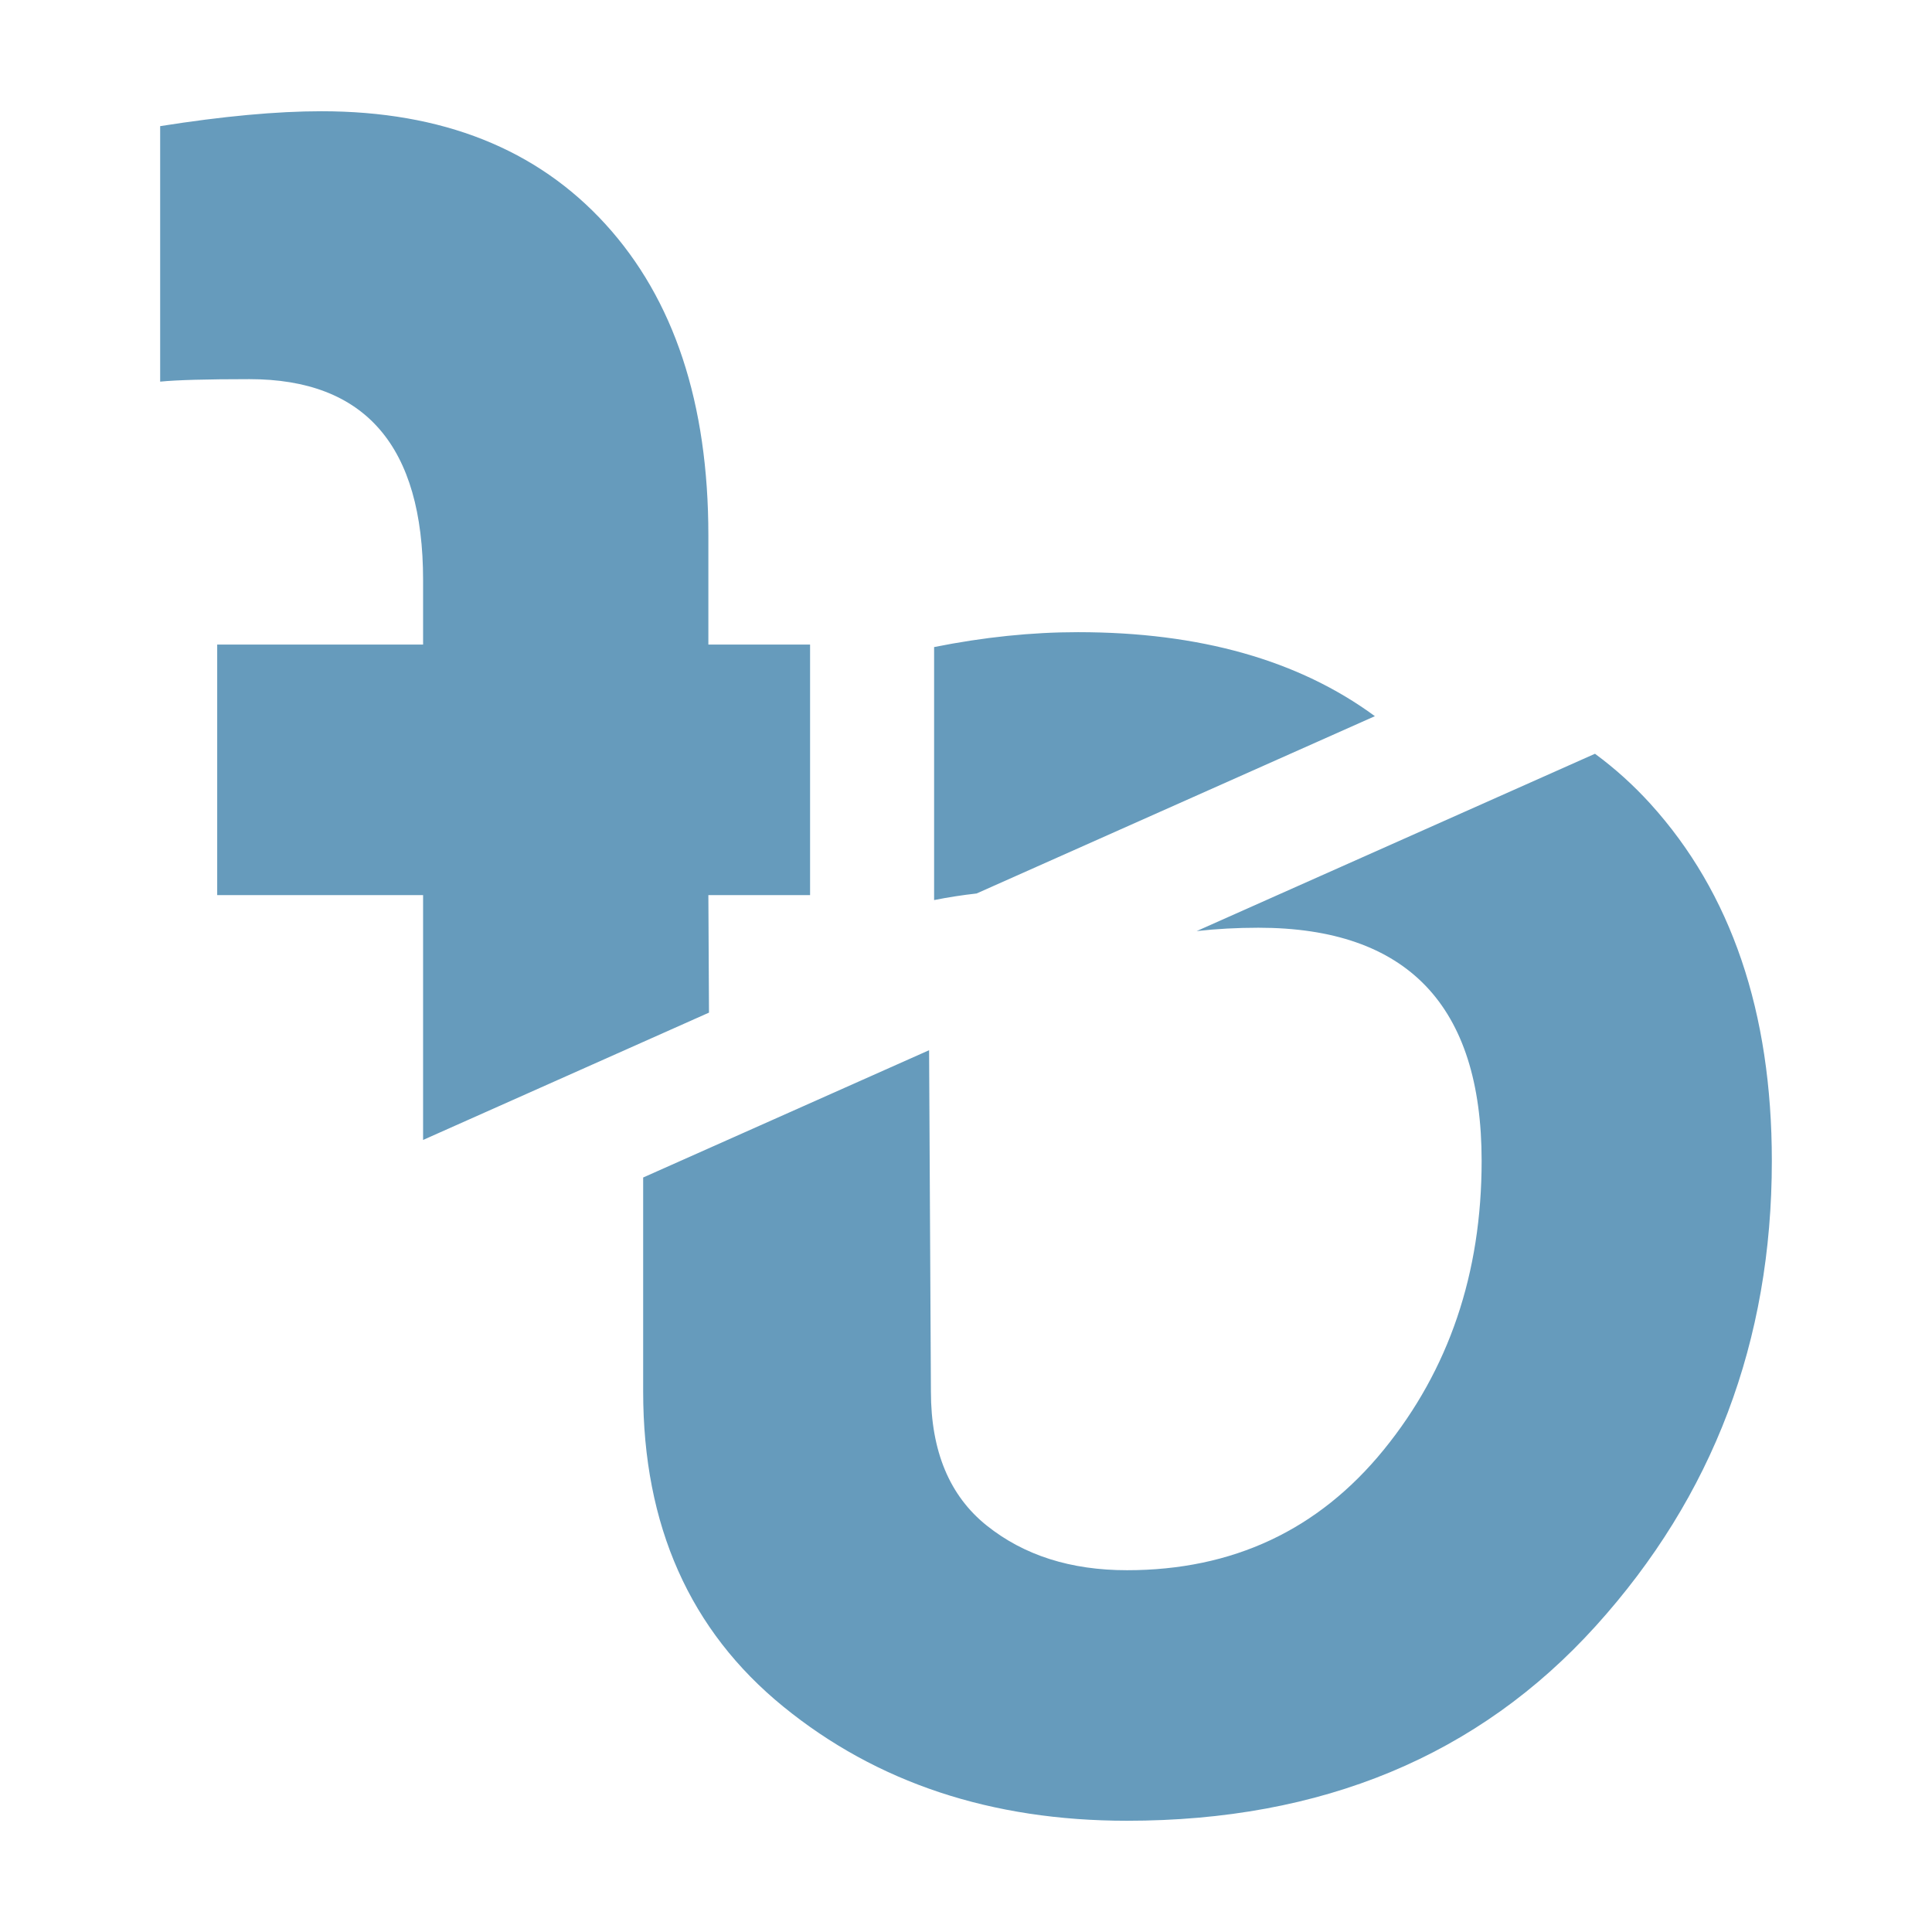
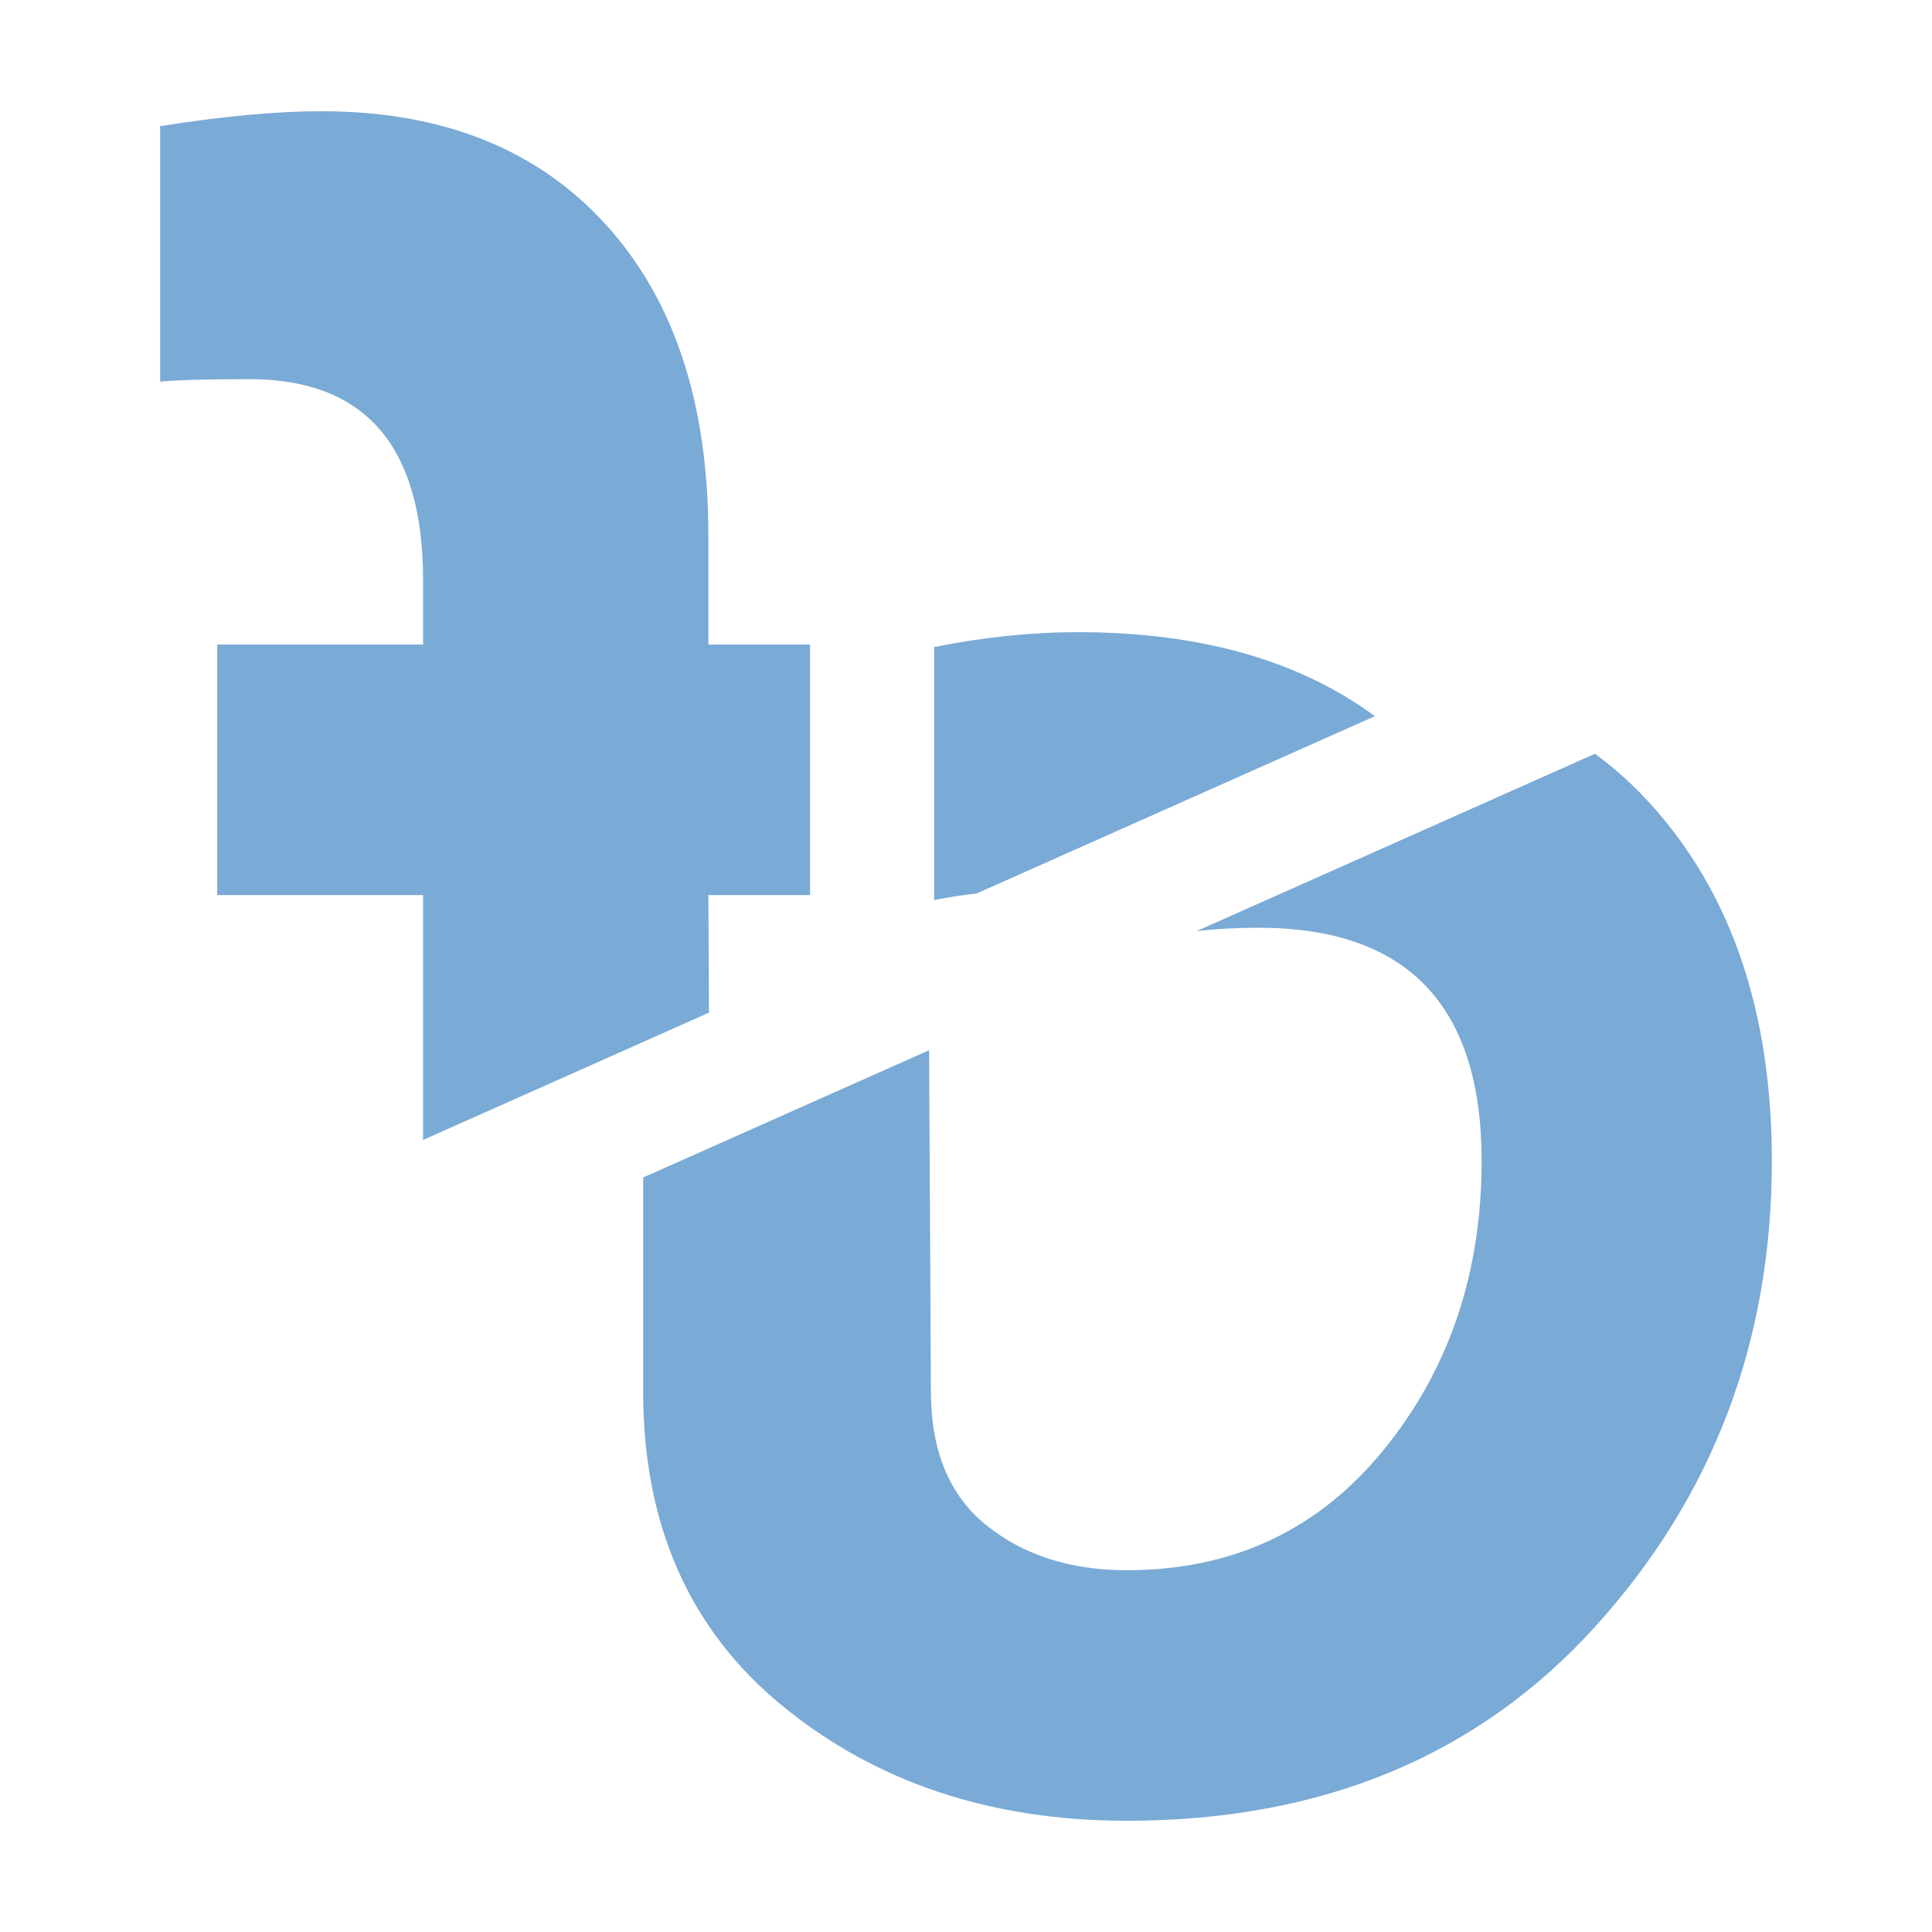
<svg xmlns="http://www.w3.org/2000/svg" viewBox="200 200 624 624">
-   <path fill="#669BBC" d="M303.80 235.93Q362.29 235.93 395.54 272.39Q428.79 308.84 428.79 372.93L428.79 408.19L461.64 408.19L461.64 489.11L428.79 489.11L428.99 527.06L336.65 568.18L336.65 489.11L270.15 489.11L270.15 408.19L336.65 408.19L336.65 387.36Q336.65 322.46 280.57 322.46Q259.74 322.46 251.73 323.26L251.73 240.74Q282.17 235.93 303.80 235.93ZM644.06 431.31L515.42 488.58Q508.42 489.36 501.70 490.71L501.70 408.99Q525.73 404.18 548.17 404.18Q607.17 404.18 644.06 431.31Z M586.50 500.72L715.15 443.45Q724.84 450.58 733.02 459.58Q772.27 502.85 772.27 574.95Q772.27 662.28 715.39 725.18Q658.51 788.07 563.97 788.07Q498.27 788.07 453.00 751.21Q407.73 714.36 407.73 649.46L407.73 580.31L500.08 539.20L500.67 649.46Q500.67 678.31 518.70 692.73Q536.73 707.15 563.97 707.15Q615.24 707.15 646.89 668.29Q678.54 629.43 678.54 574.95Q678.54 499.64 606.43 499.64Q596.20 499.64 586.50 500.72Z" />
+   <path fill="#7AAAD6" d="M303.80 235.93Q362.29 235.93 395.54 272.39Q428.79 308.84 428.79 372.93L428.79 408.19L461.64 408.19L461.64 489.11L428.79 489.11L428.99 527.06L336.65 568.18L336.65 489.11L270.15 489.11L270.15 408.19L336.65 408.19L336.65 387.36Q336.65 322.46 280.57 322.46Q259.74 322.46 251.73 323.26L251.73 240.74Q282.17 235.93 303.80 235.93ZM644.06 431.31L515.42 488.58Q508.42 489.36 501.70 490.71L501.70 408.99Q525.73 404.18 548.17 404.18Q607.17 404.18 644.06 431.31Z M586.50 500.72L715.15 443.45Q724.84 450.58 733.02 459.58Q772.27 502.85 772.27 574.95Q772.27 662.28 715.39 725.18Q658.51 788.07 563.97 788.07Q498.27 788.07 453.00 751.21Q407.73 714.36 407.73 649.46L407.73 580.31L500.08 539.20L500.67 649.46Q500.67 678.31 518.70 692.73Q536.73 707.15 563.97 707.15Q615.24 707.15 646.89 668.29Q678.54 629.43 678.54 574.95Q678.54 499.64 606.43 499.64Q596.20 499.64 586.50 500.72Z" />
</svg>
